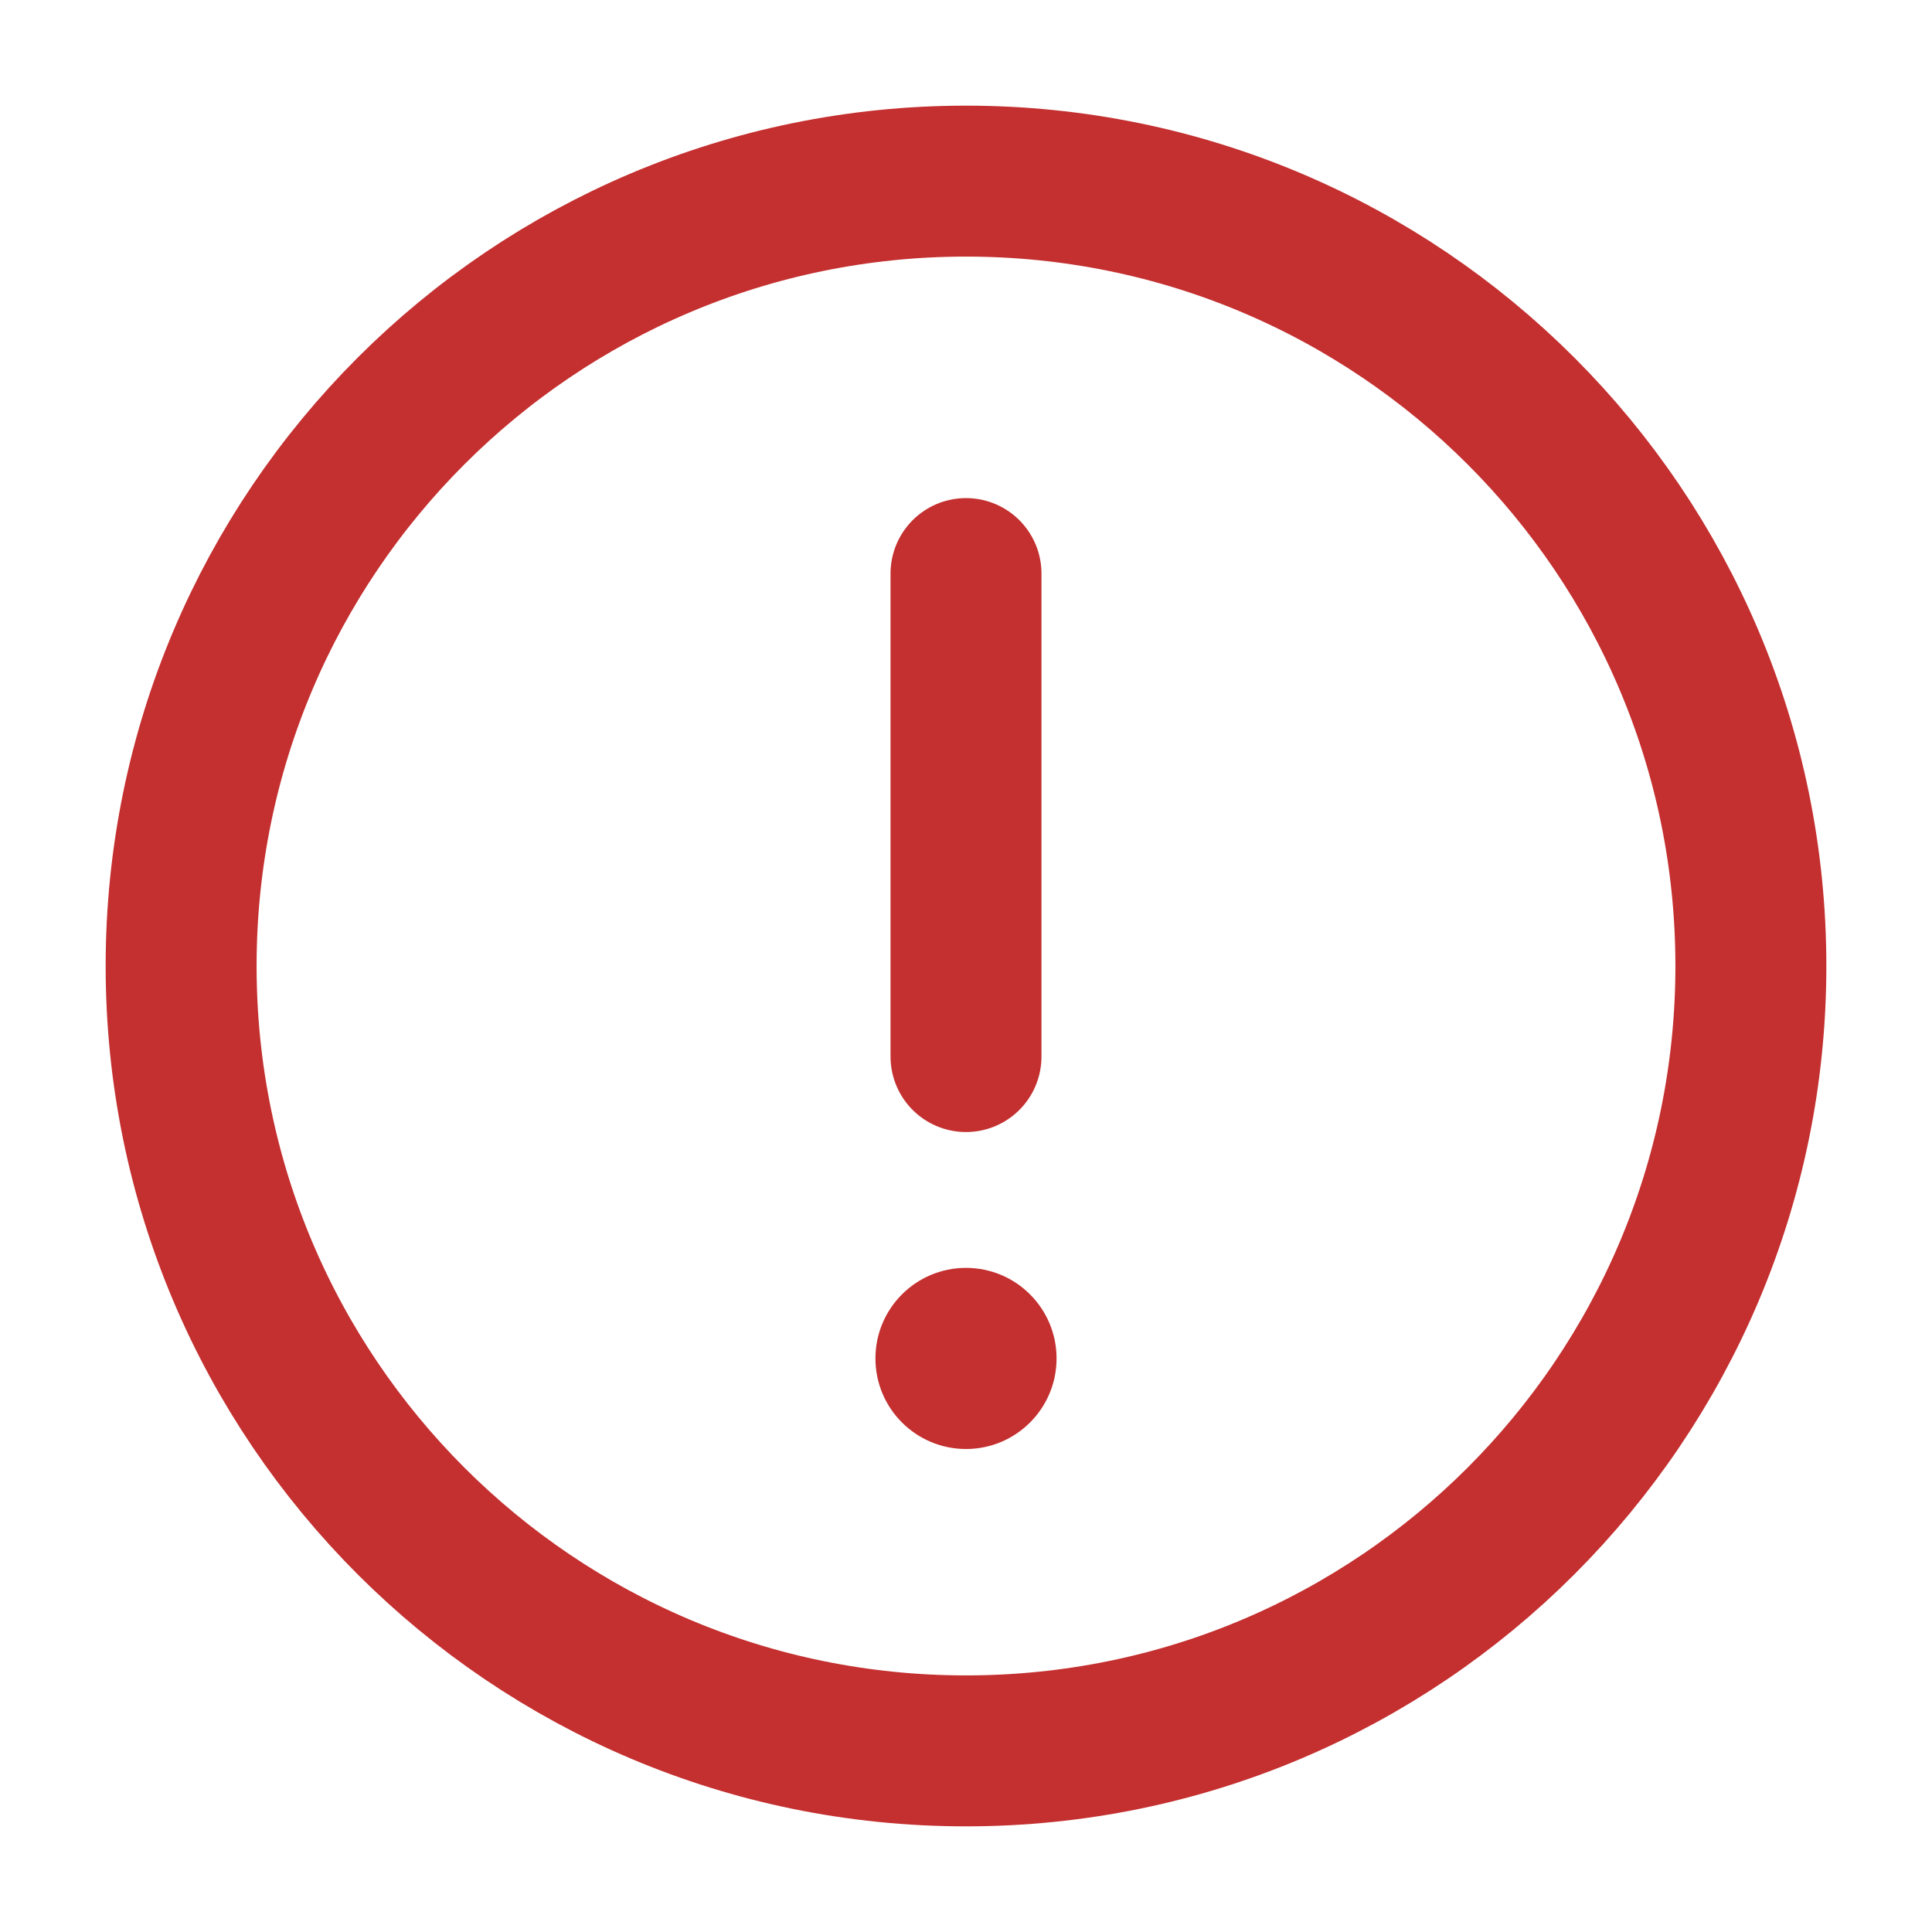
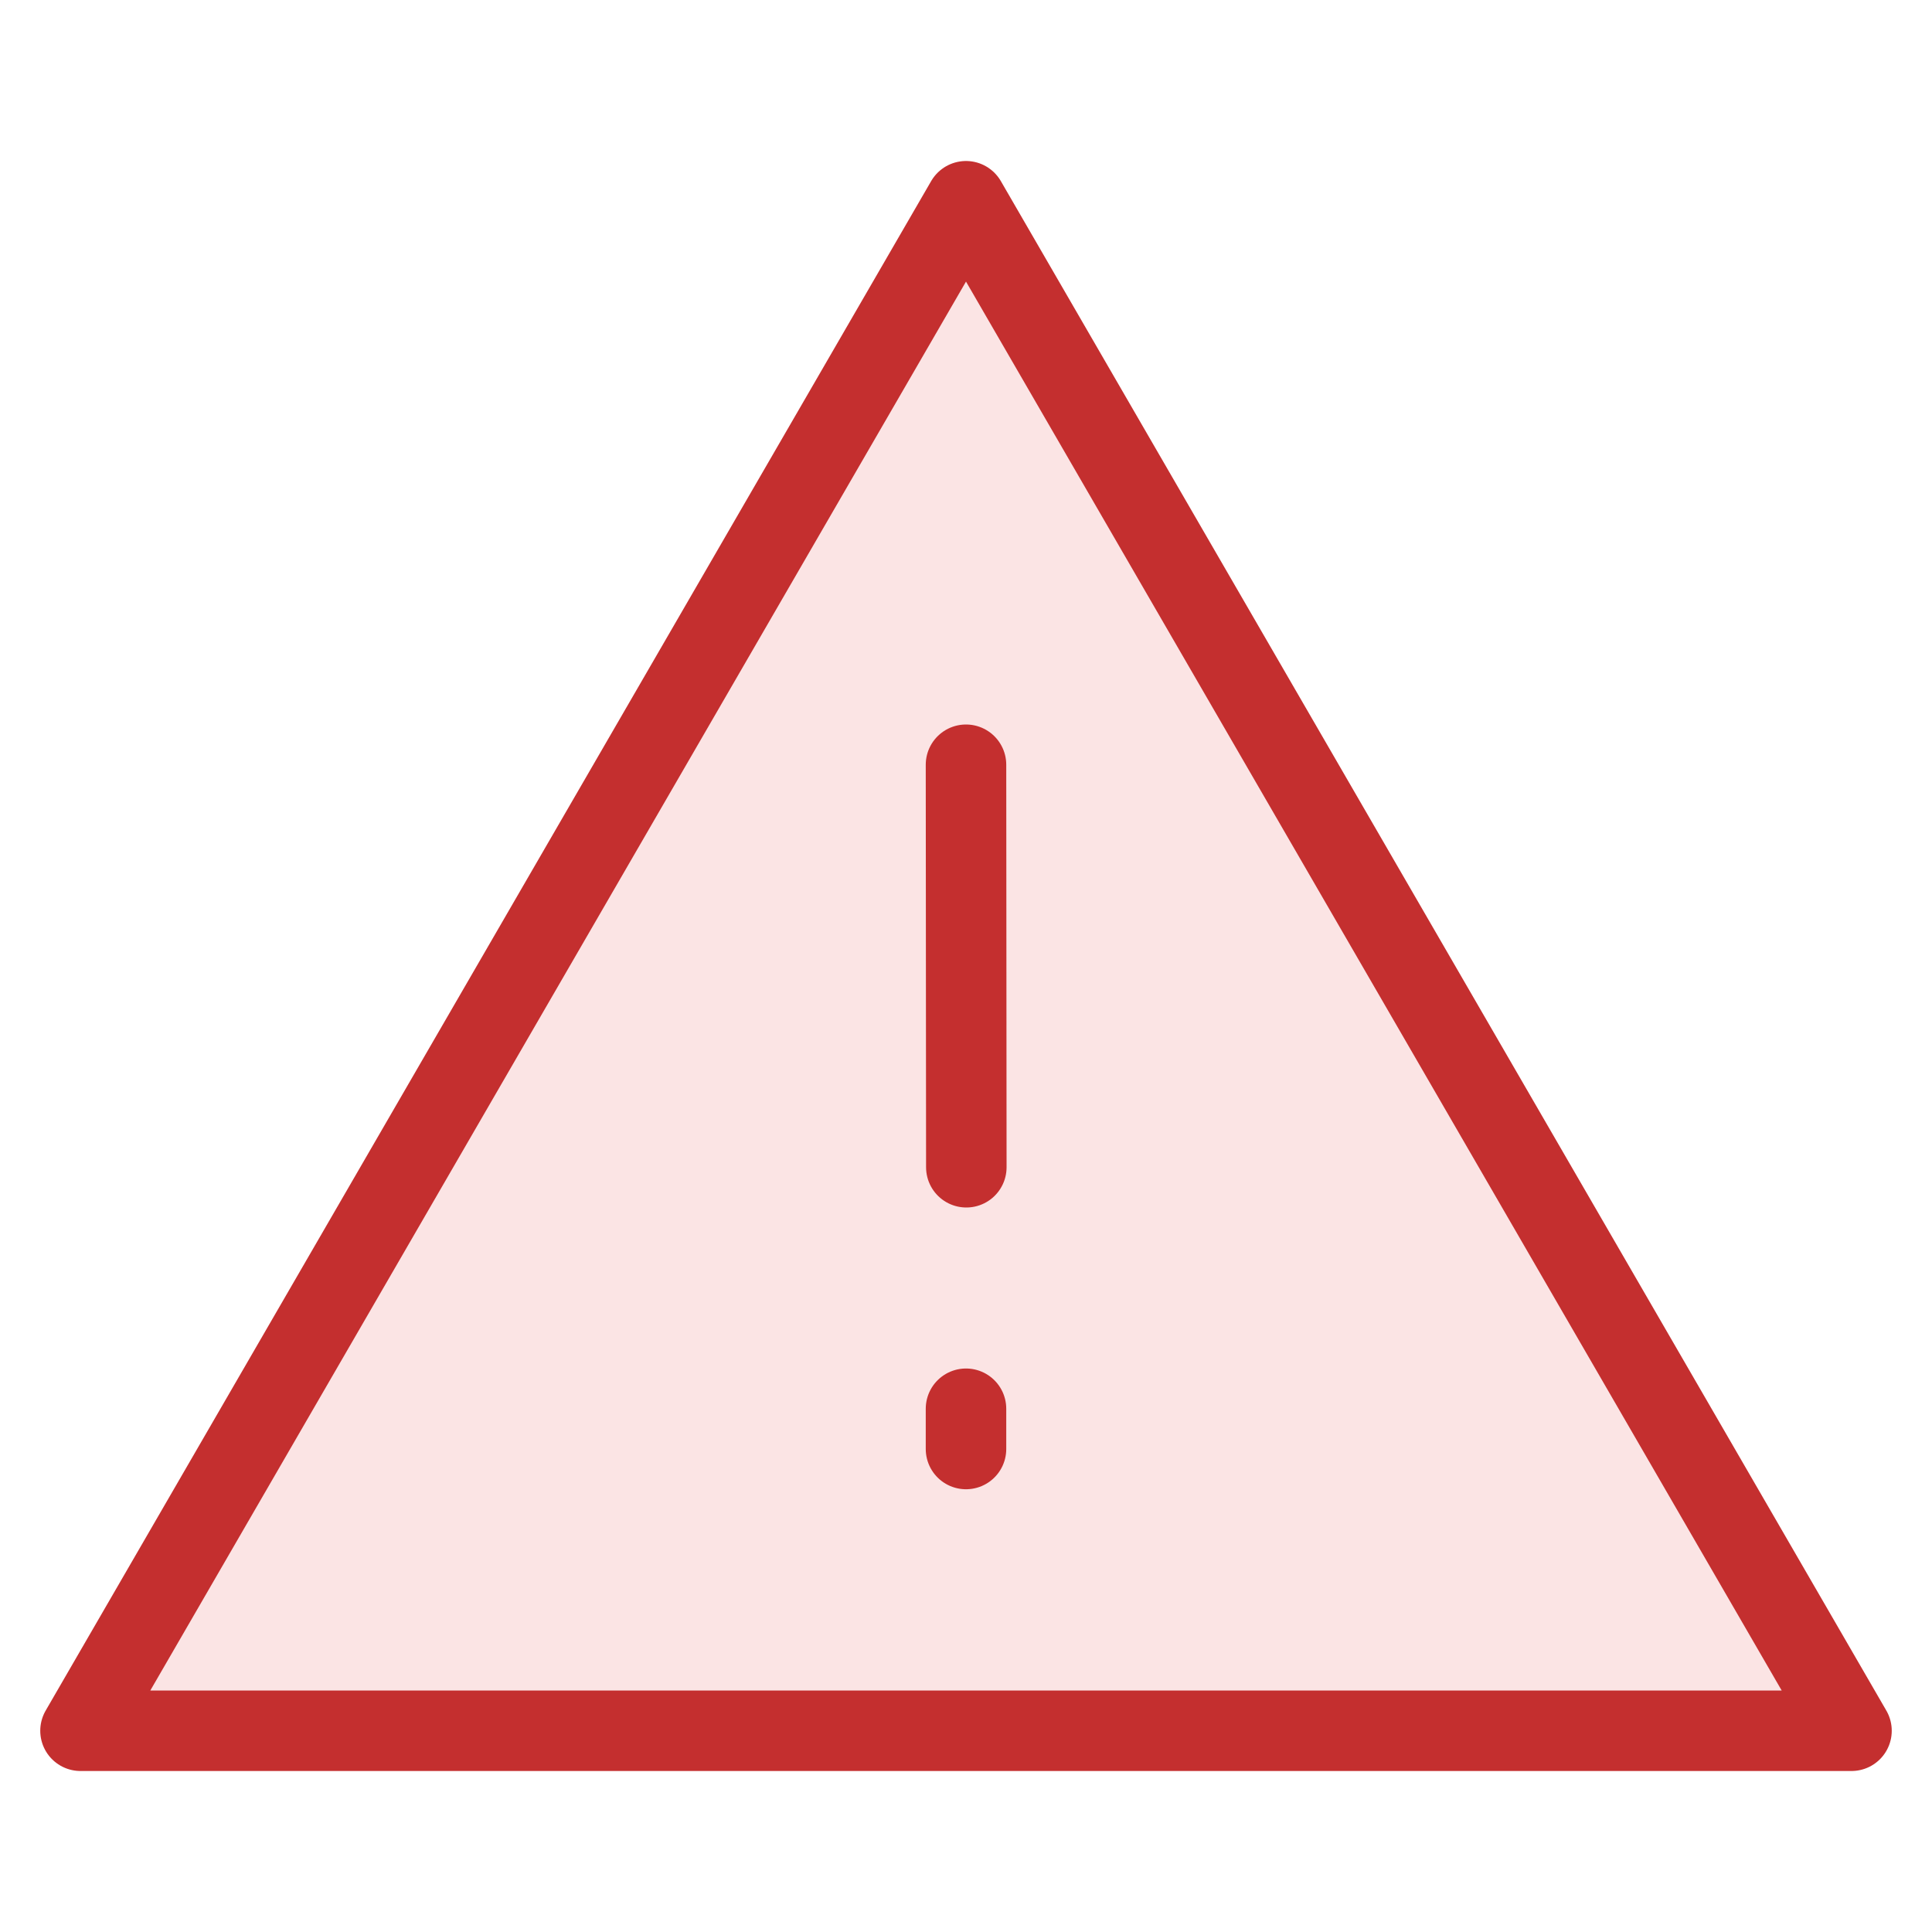
- <svg xmlns="http://www.w3.org/2000/svg" width="32" height="32" viewBox="0 0 32 32" fill="none">
-   <circle cx="16" cy="16" r="13" stroke="#C42F2F" stroke-width="2.5" />
-   <path d="M16 9.5v8" stroke="#C42F2F" stroke-width="2.5" stroke-linecap="round" />
-   <circle cx="16" cy="22.5" r="1.5" fill="#C42F2F" />
+ <svg xmlns="http://www.w3.org/2000/svg" width="32" height="32" viewBox="0 0 48 48" fill="none">
+   <path fill-rule="evenodd" clip-rule="evenodd" d="M24 5L2 43H46L24 5Z" fill="#FBE4E4" stroke="#C42F2F" stroke-width="2" stroke-linejoin="round" />
+   <path d="M24 35V36" stroke="#C42F2F" stroke-width="2" stroke-linecap="round" />
+   <path d="M24 19L24.008 29" stroke="#C42F2F" stroke-width="2" stroke-linecap="round" />
</svg>
